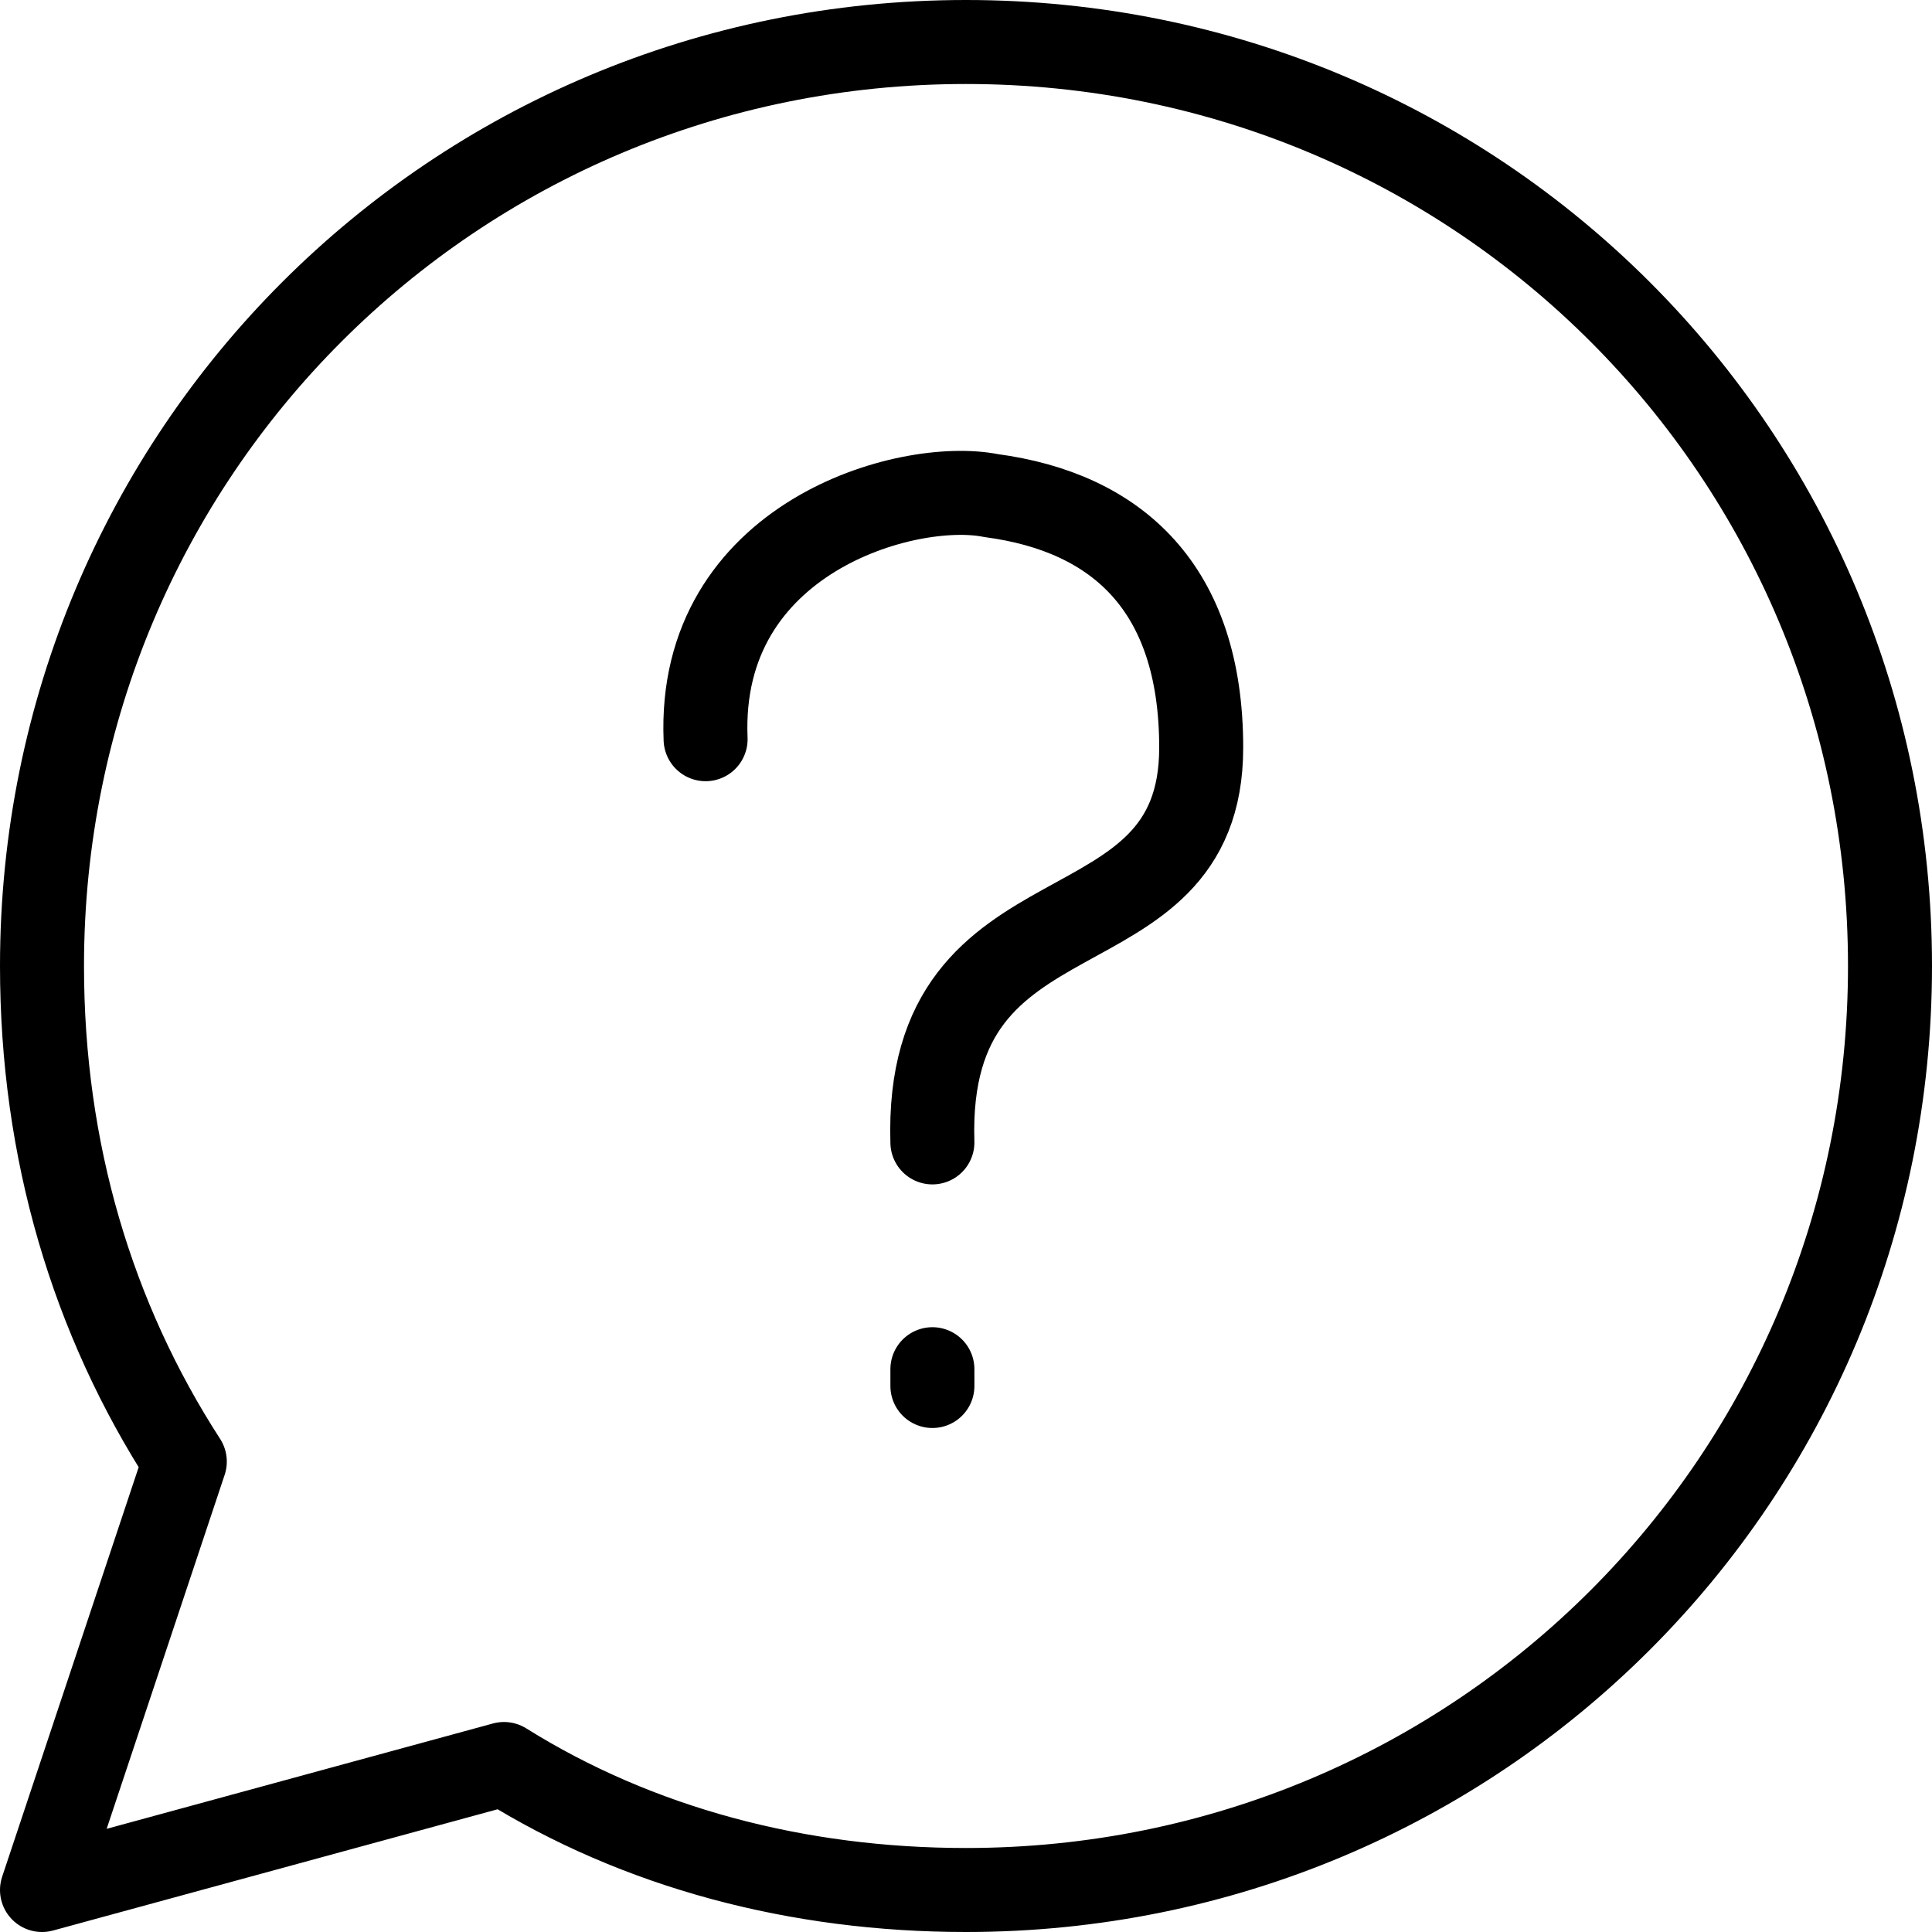
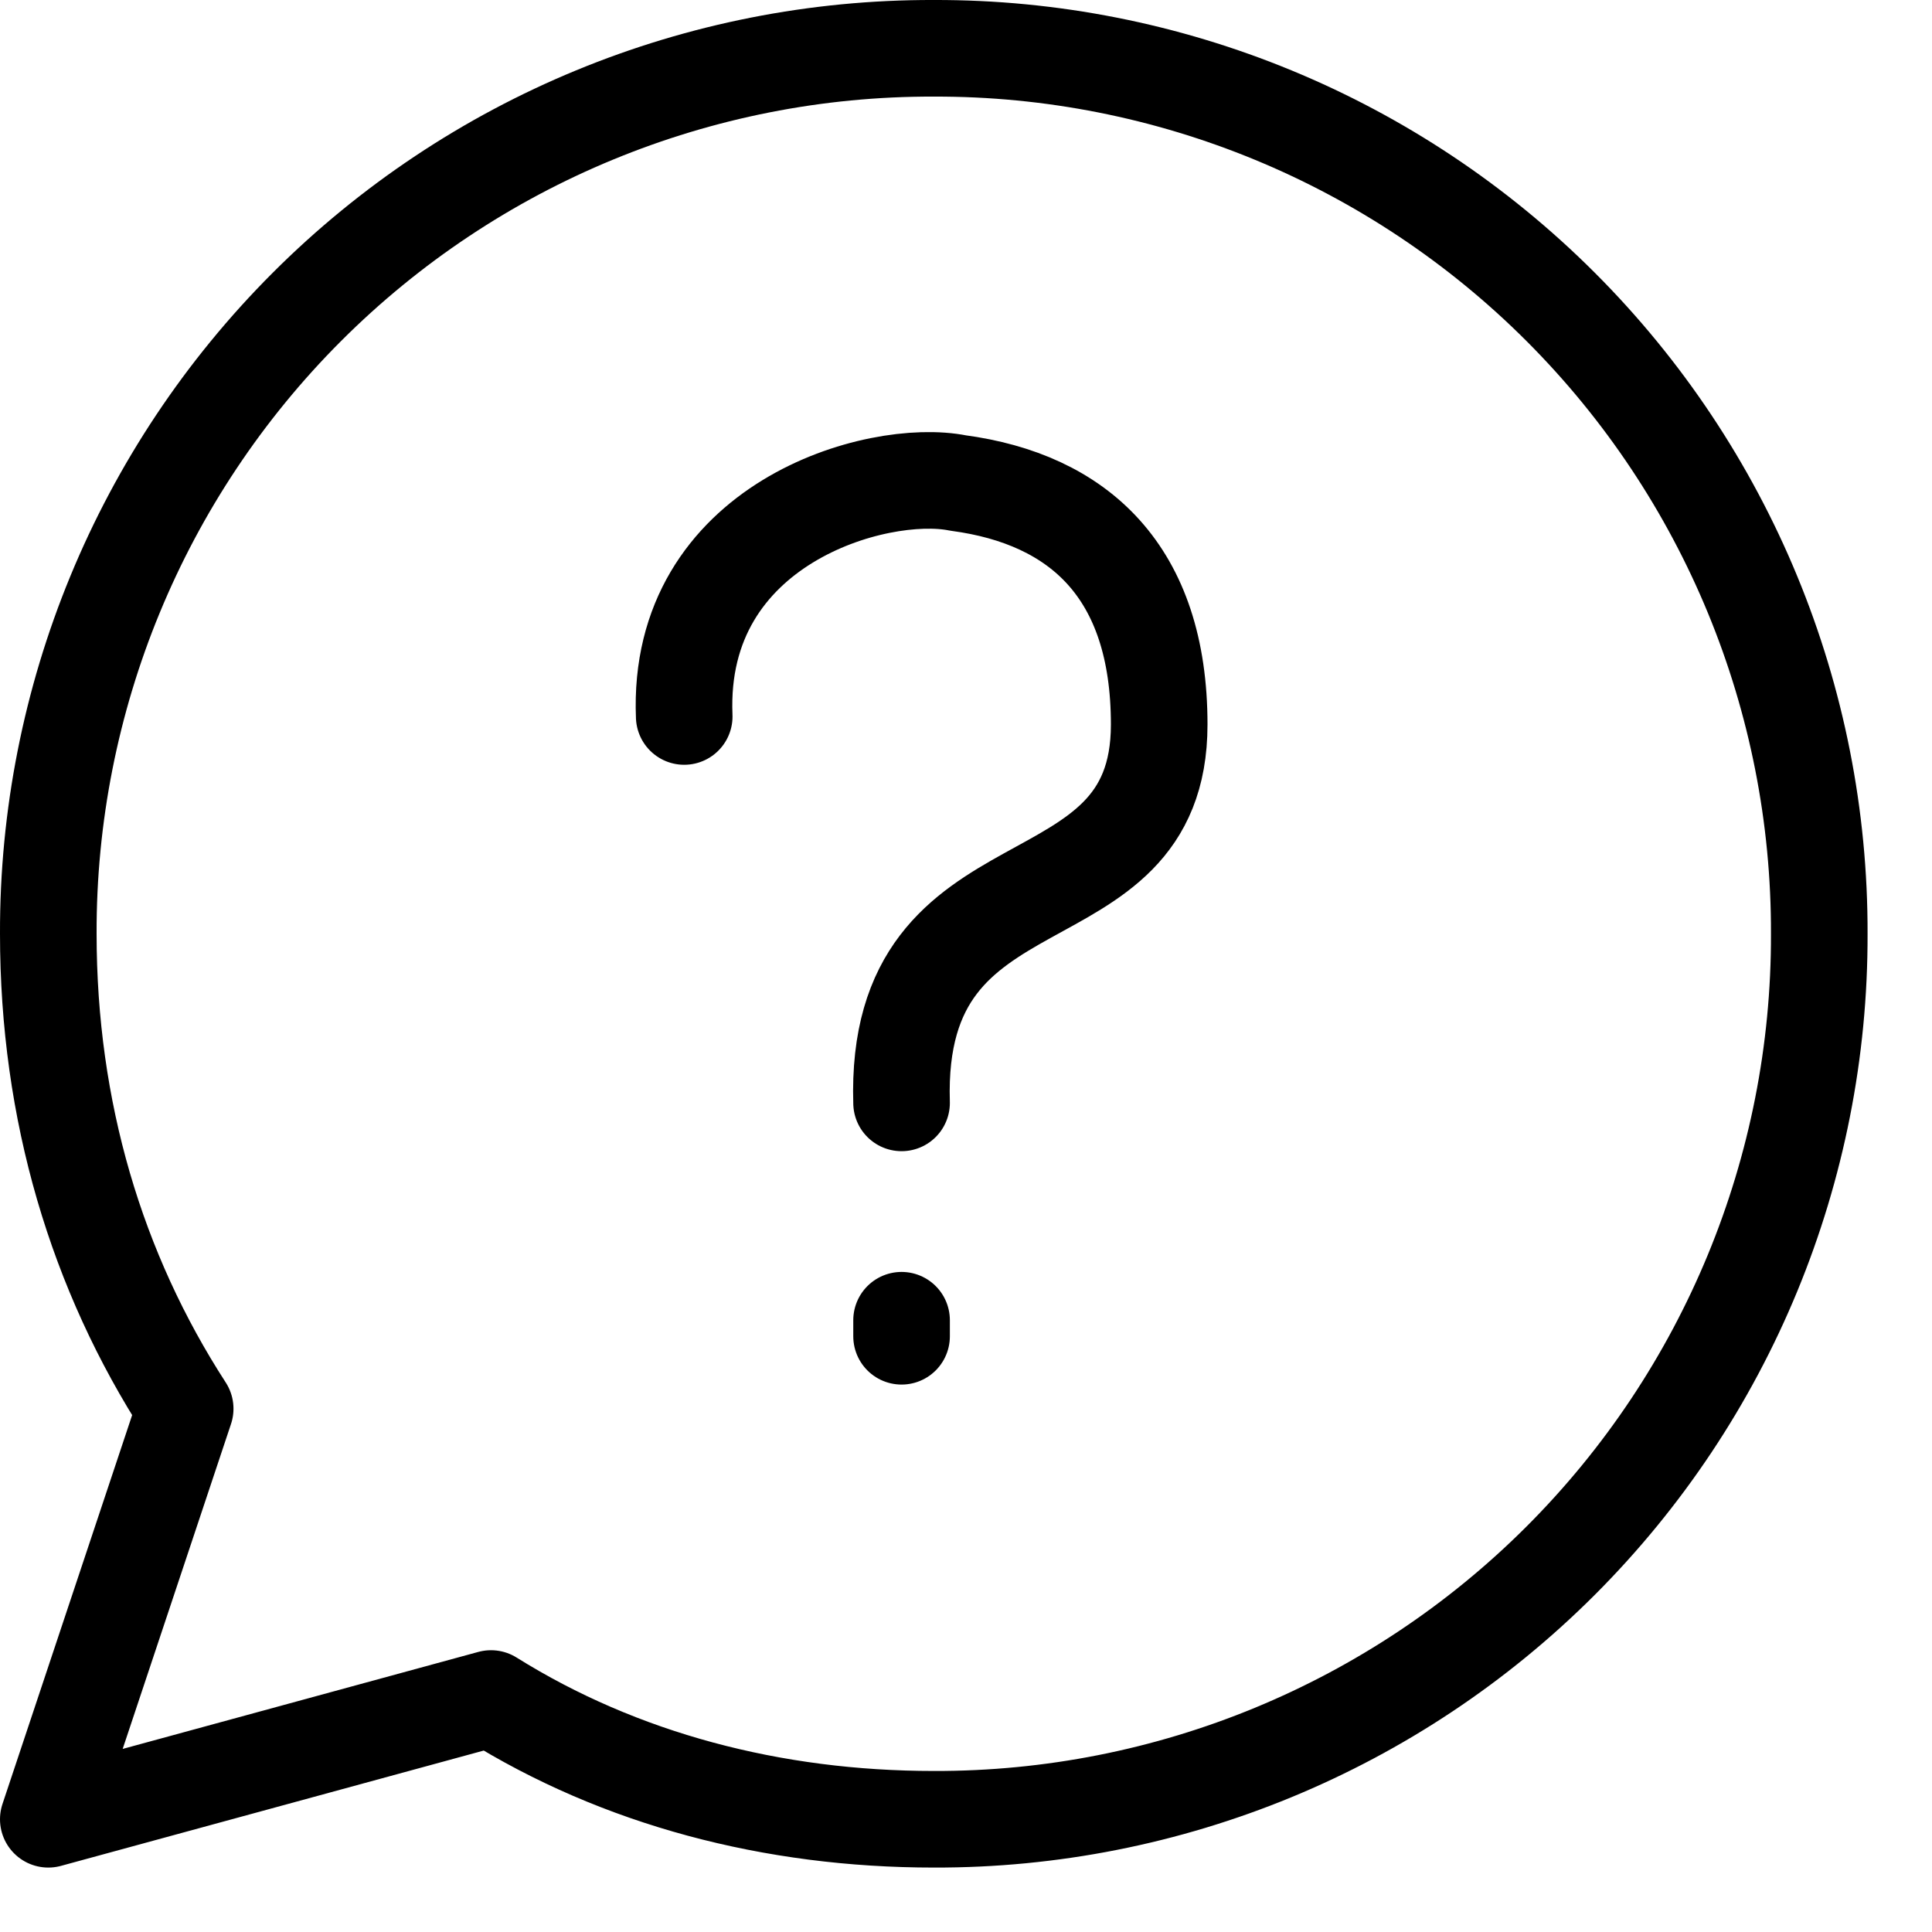
- <svg xmlns="http://www.w3.org/2000/svg" width="23" height="23" fill="none" viewBox="0 0 23 23">
-   <path stroke="currentColor" stroke-linecap="round" stroke-linejoin="round" d="M11.1 13.6c-.1-3.2 3.2-2.1 3.2-4.7 0-1.9-1-2.8-2.5-3-1-.2-3.5.5-3.4 2.9m2.7 7.5v.2m11.4-5c0 6.1-4.9 11-11 11-2 0-3.9-.5-5.5-1.5L.5 22.5l1.7-5.1C1.1 15.7.5 13.7.5 11.5c0-6.1 4.9-11 11-11s11 4.9 11 11Z" />
+ <svg xmlns="http://www.w3.org/2000/svg" width="20" height="20" fill="none" viewBox="0 0 20 20">
+   <path stroke="currentColor" stroke-linecap="round" stroke-linejoin="round" d="M9.333 11.417C9.25 8.75 12 9.667 12 7.5c0-1.583-.833-2.333-2.083-2.5-.834-.167-2.917.417-2.834 2.417m2.25 6.25v.166m9.5-4.166a9.14 9.14 0 0 1-9.166 9.166c-1.667 0-3.25-.416-4.584-1.25L.5 18.833l1.417-4.25C1 13.167.5 11.5.5 9.667A9.14 9.14 0 0 1 9.667.5a9.14 9.14 0 0 1 9.166 9.167" />
</svg>
